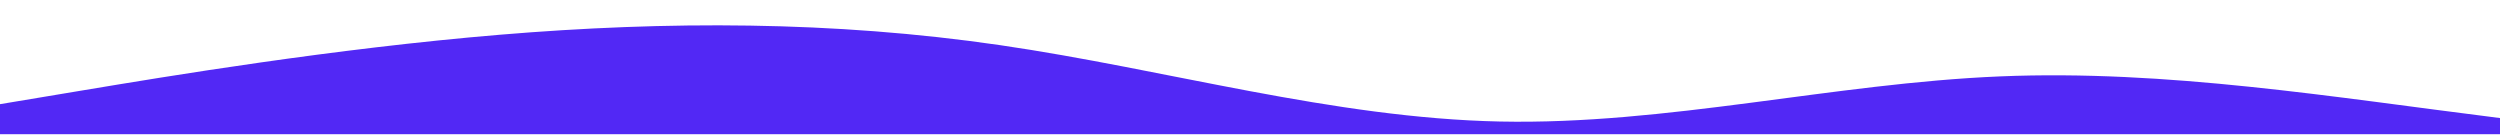
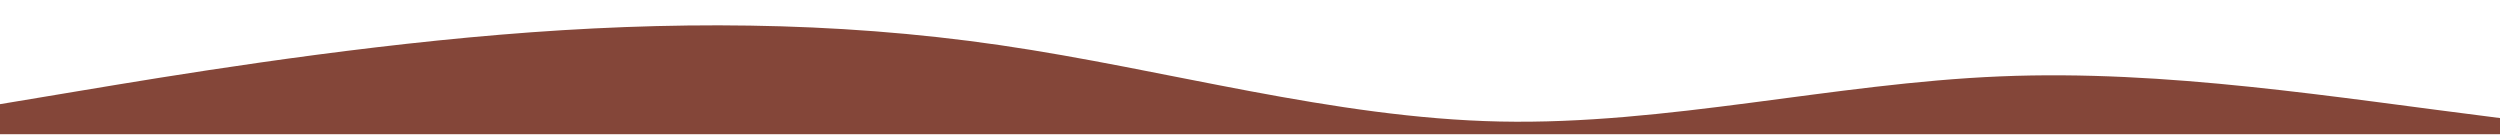
<svg xmlns="http://www.w3.org/2000/svg" version="1.1" id="wave" x="0px" y="0px" viewBox="0 0 1440 77.3" style="enable-background:new 0 0 1440 77.3;" xml:space="preserve">
  <style type="text/css">
- 	.st0{fill:#5228f5;}
+ 	.st0{fill:#844639;}
</style>
  <path class="st0" d="M1440,68v9.3H0V60l48-8c48-8,144-24,240-32s192-8,288,6s192,42,288,44s192-22,288-26S1344,56,1440,68z" />
</svg>
